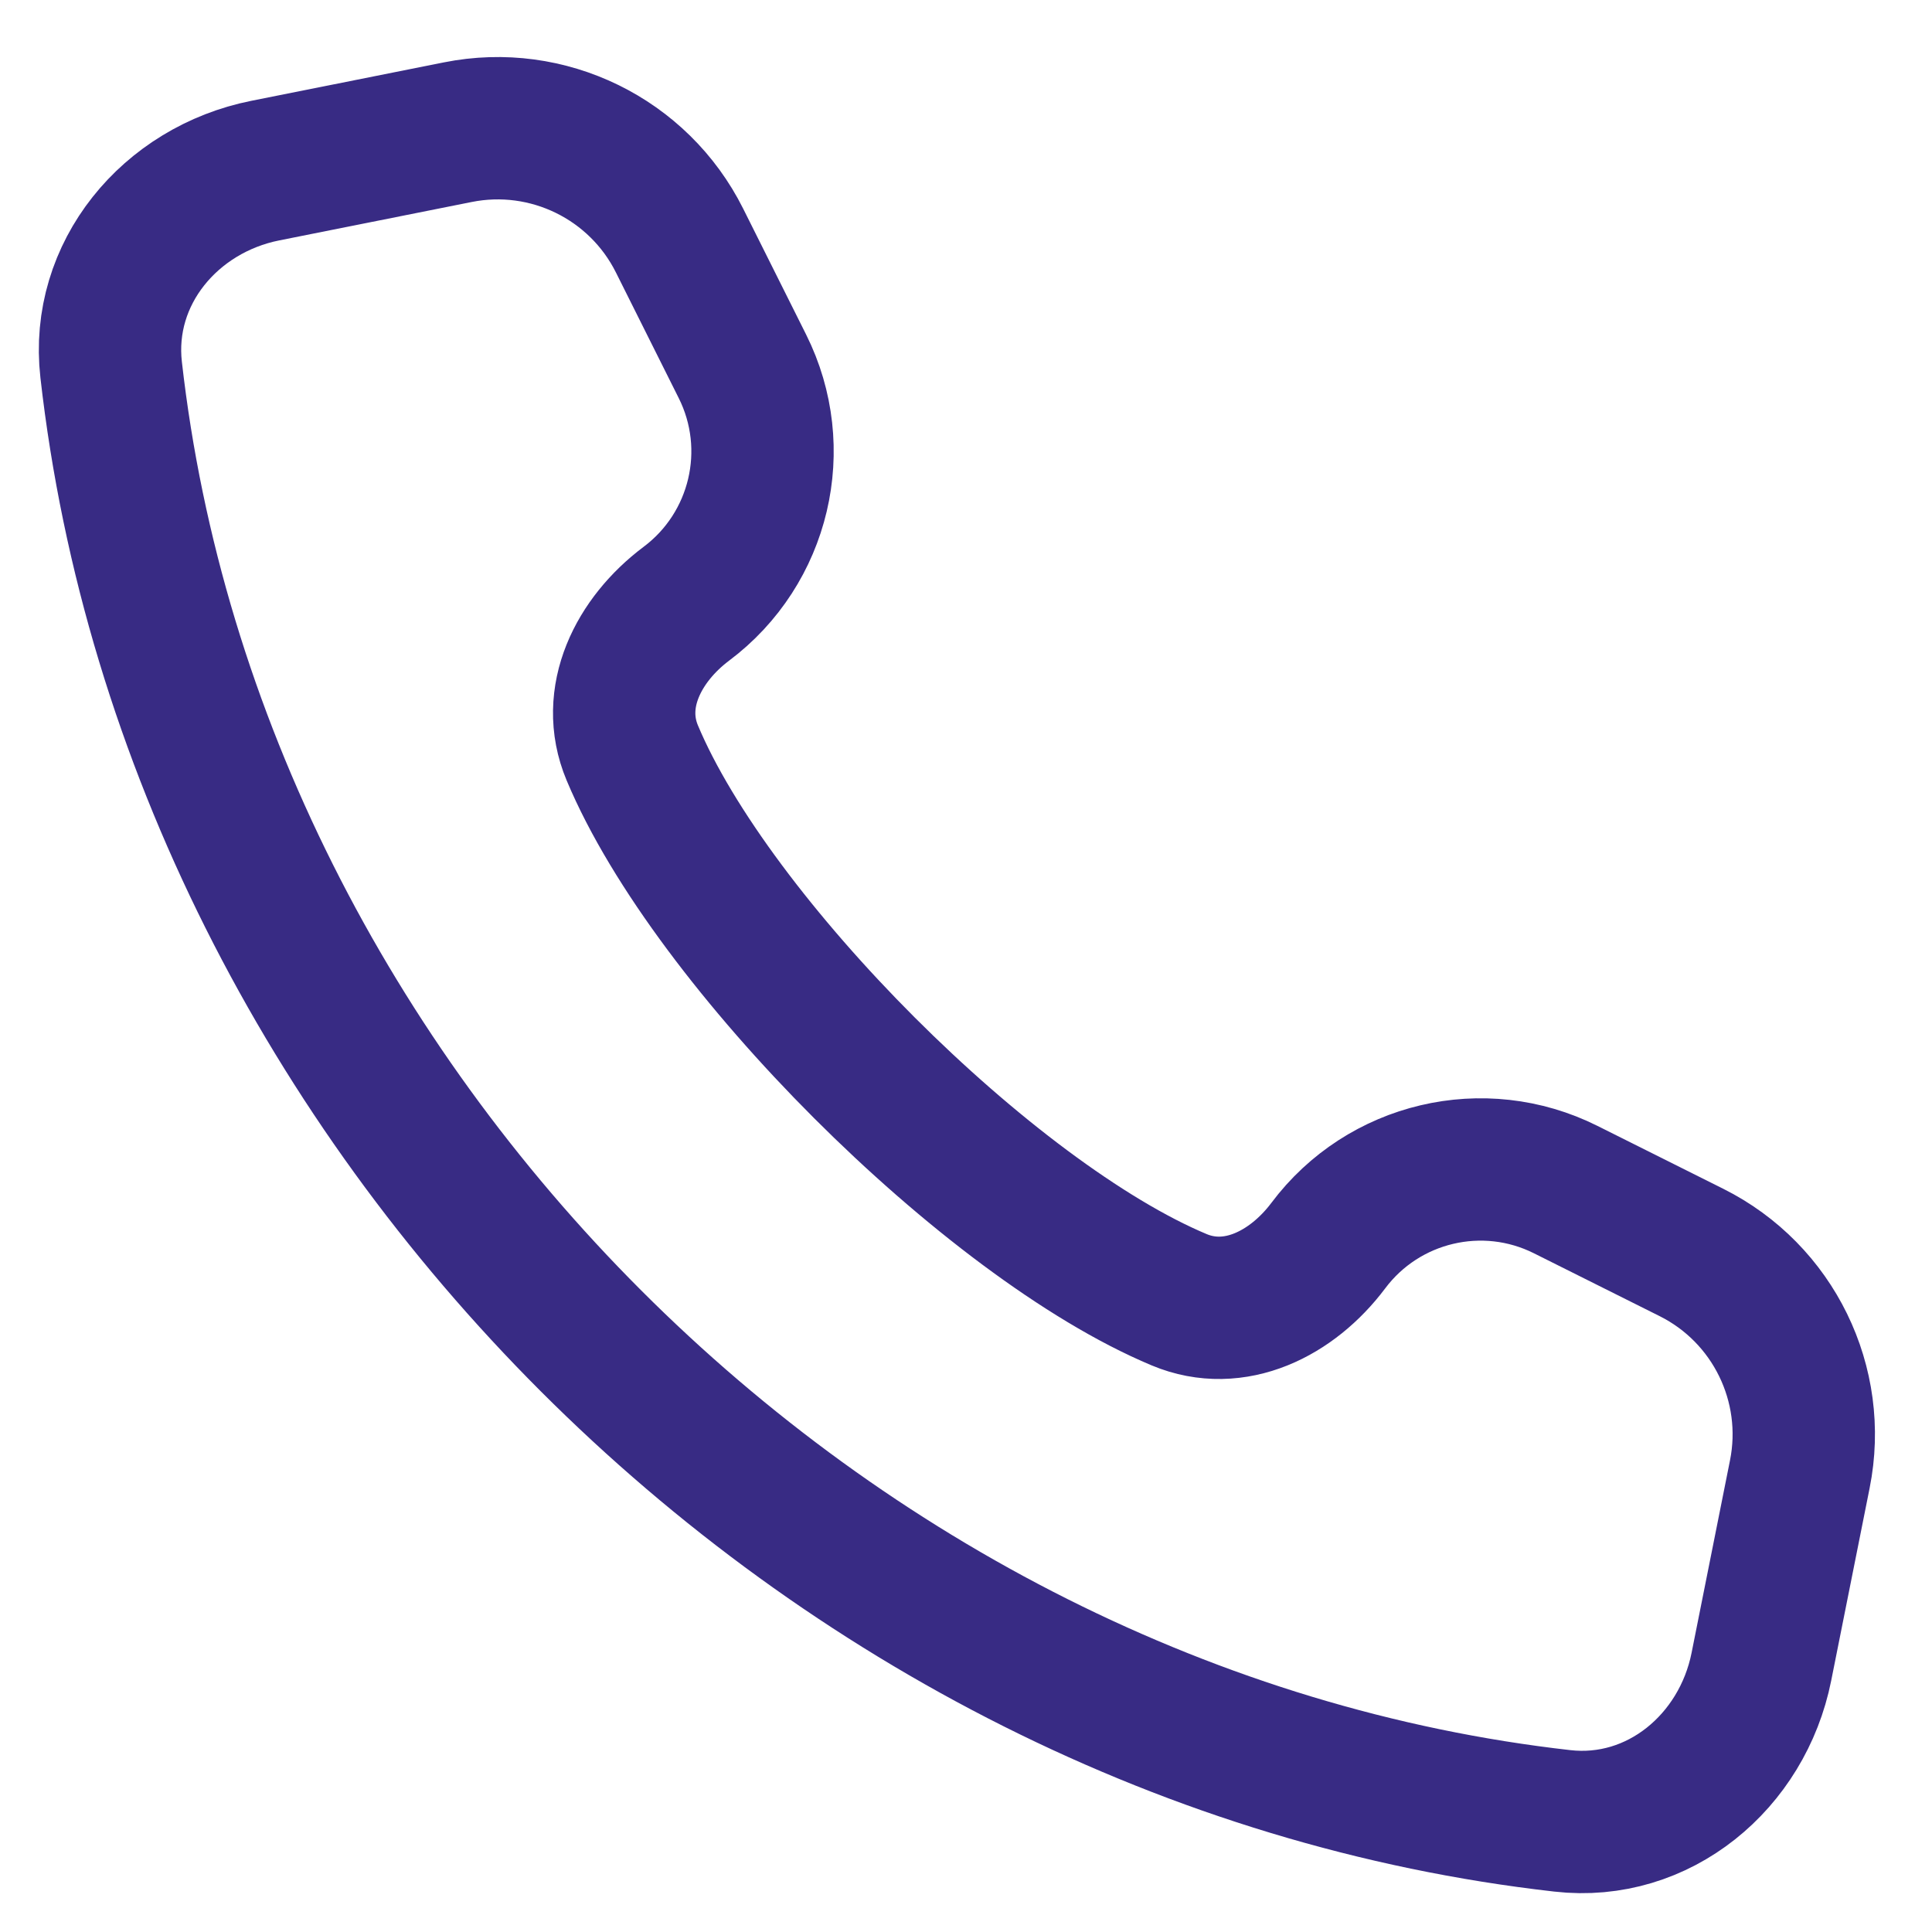
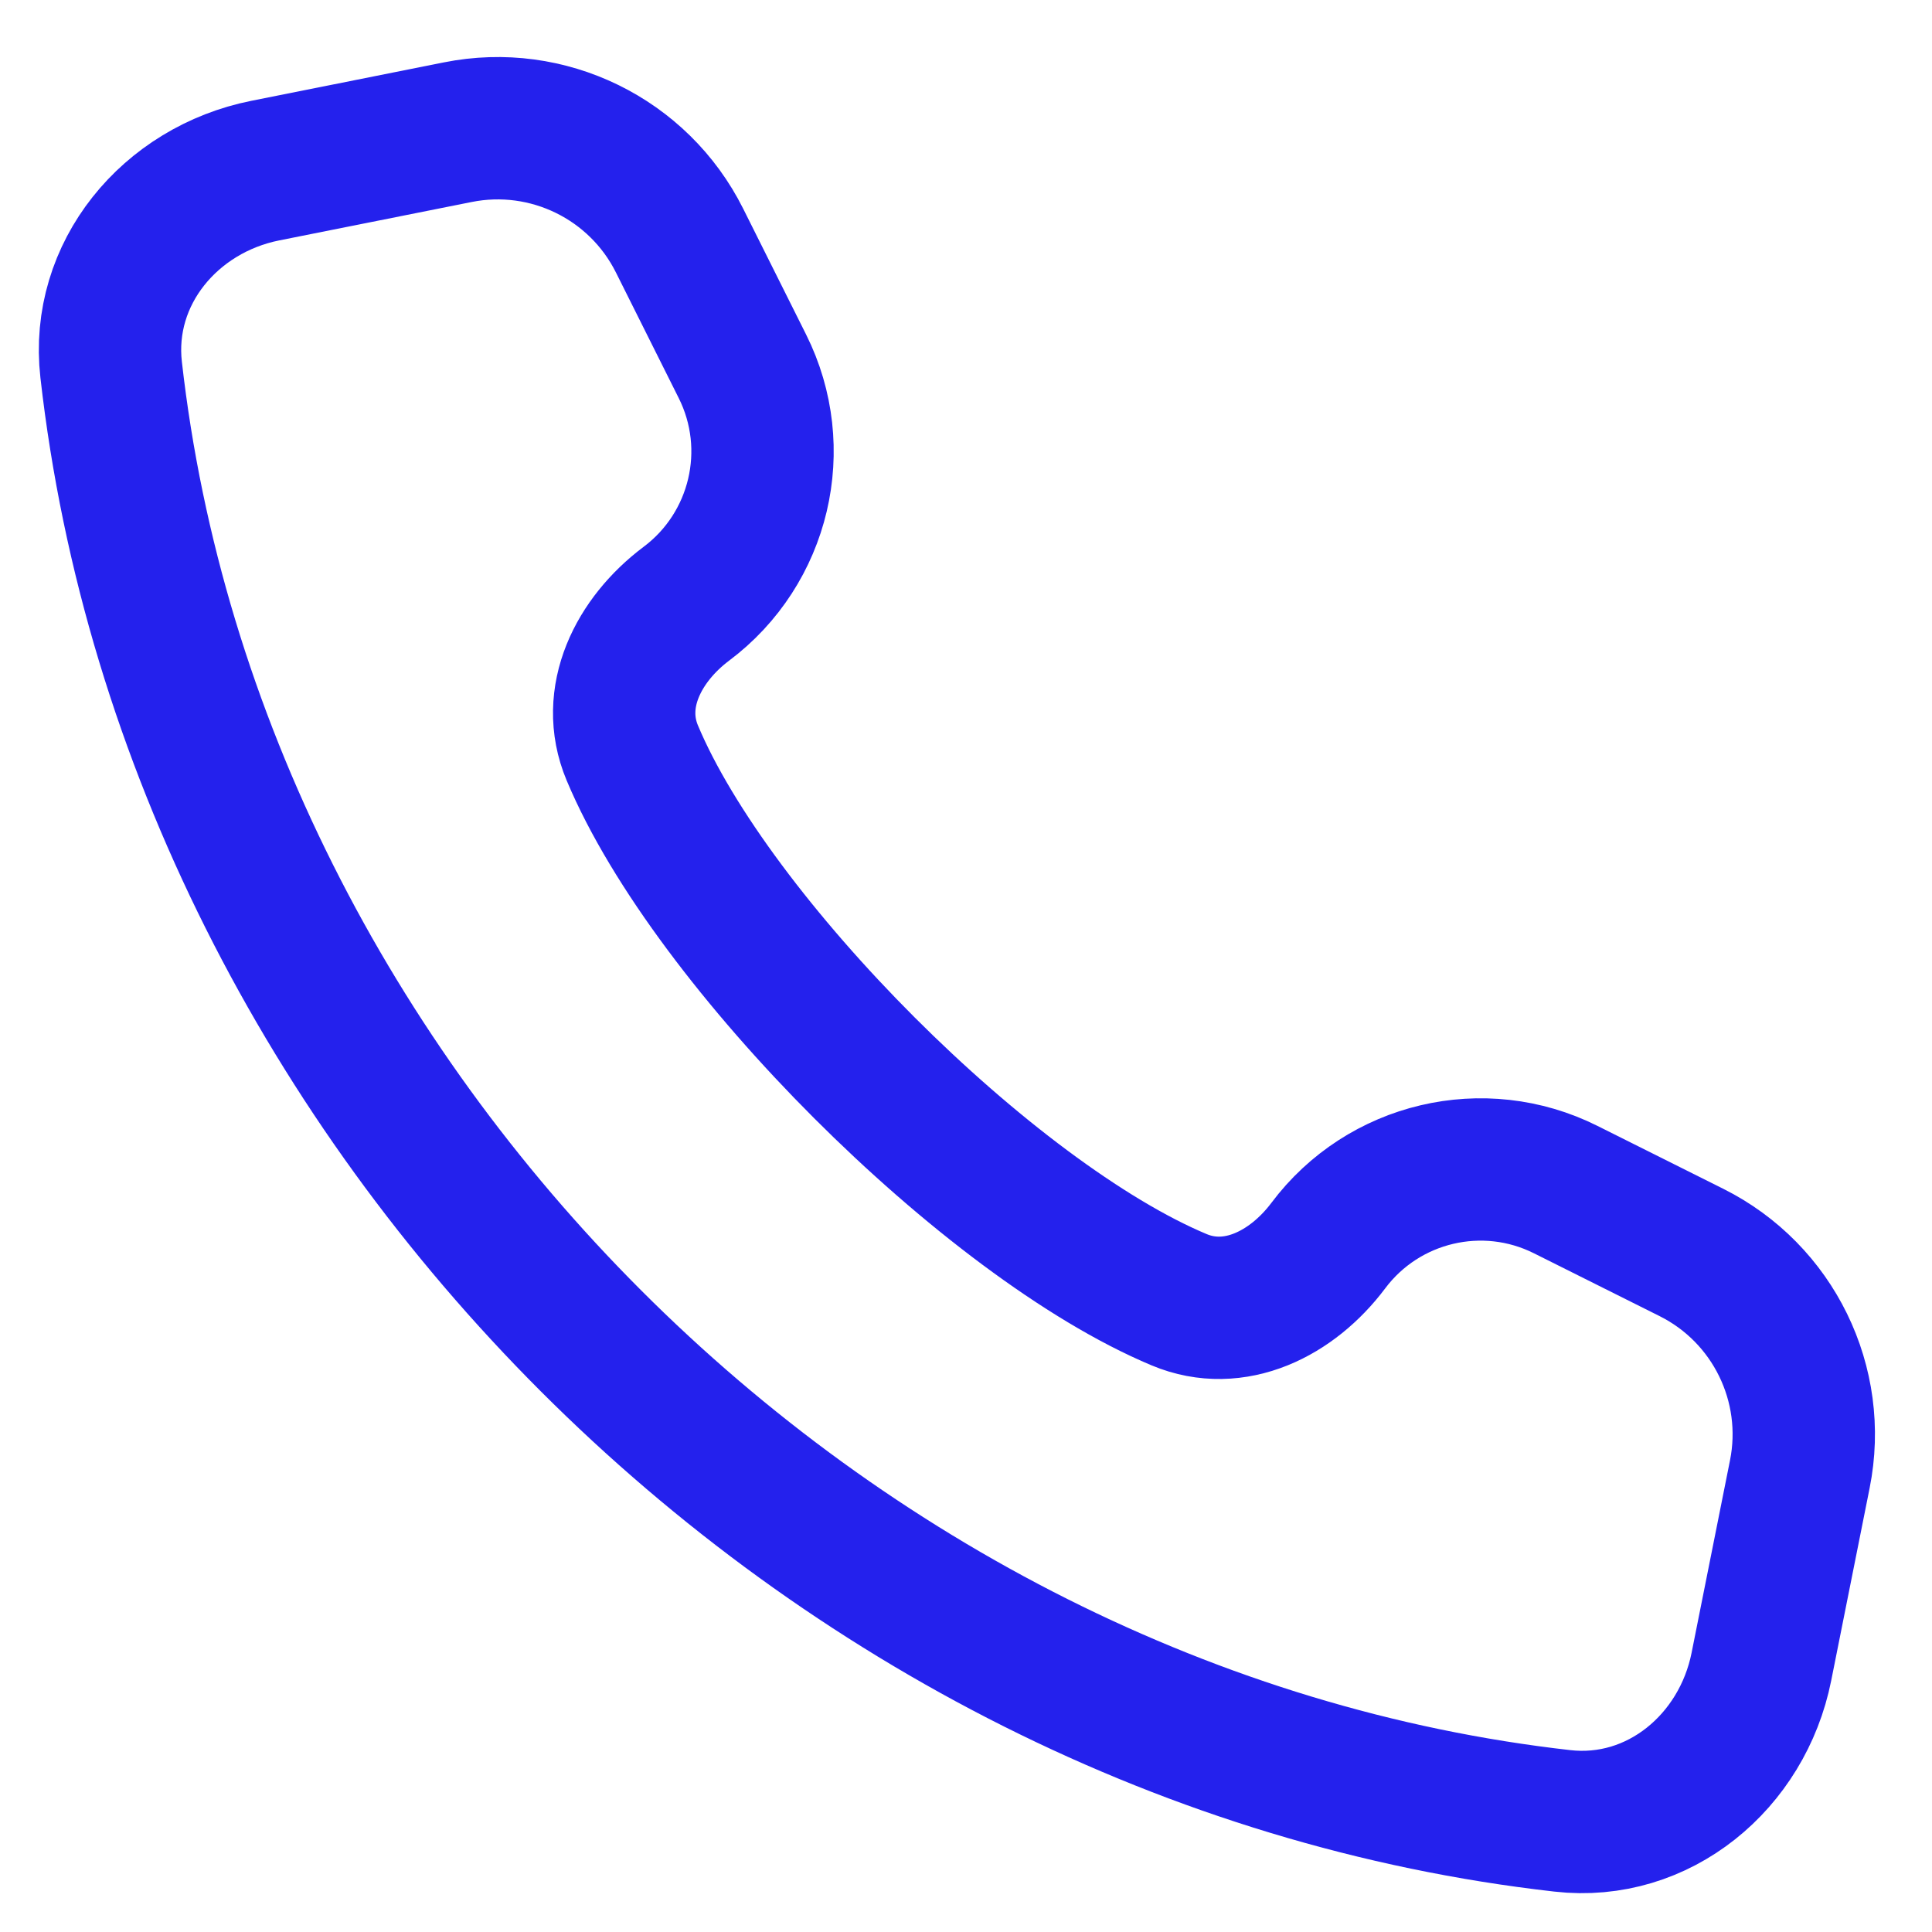
<svg xmlns="http://www.w3.org/2000/svg" width="19" height="19" viewBox="0 0 19 19" fill="none">
-   <path d="M1.093 3.636C1.914 10.899 8.101 17.086 15.364 17.907C16.311 18.015 17.135 17.327 17.322 16.392L17.7 14.498C17.877 13.614 17.44 12.72 16.634 12.317L15.398 11.699C14.589 11.294 13.605 11.526 13.062 12.251C12.708 12.722 12.14 13.01 11.596 12.782C9.727 11.999 7.001 9.273 6.218 7.404C5.99 6.86 6.278 6.292 6.749 5.938C7.474 5.395 7.706 4.411 7.301 3.602L6.683 2.366C6.28 1.56 5.386 1.123 4.502 1.3L2.608 1.678C1.673 1.865 0.985 2.689 1.093 3.636Z" stroke="#382B84" stroke-width="1.4" stroke-linecap="round" stroke-linejoin="round" />
+   <path d="M1.093 3.636C1.914 10.899 8.101 17.086 15.364 17.907C16.311 18.015 17.135 17.327 17.322 16.392L17.7 14.498C17.877 13.614 17.44 12.72 16.634 12.317L15.398 11.699C14.589 11.294 13.605 11.526 13.062 12.251C12.708 12.722 12.14 13.01 11.596 12.782C9.727 11.999 7.001 9.273 6.218 7.404C5.99 6.86 6.278 6.292 6.749 5.938C7.474 5.395 7.706 4.411 7.301 3.602L6.683 2.366C6.28 1.56 5.386 1.123 4.502 1.3L2.608 1.678C1.673 1.865 0.985 2.689 1.093 3.636Z" stroke="#2421ed" stroke-width="1.4" stroke-linecap="round" stroke-linejoin="round" />
</svg>
